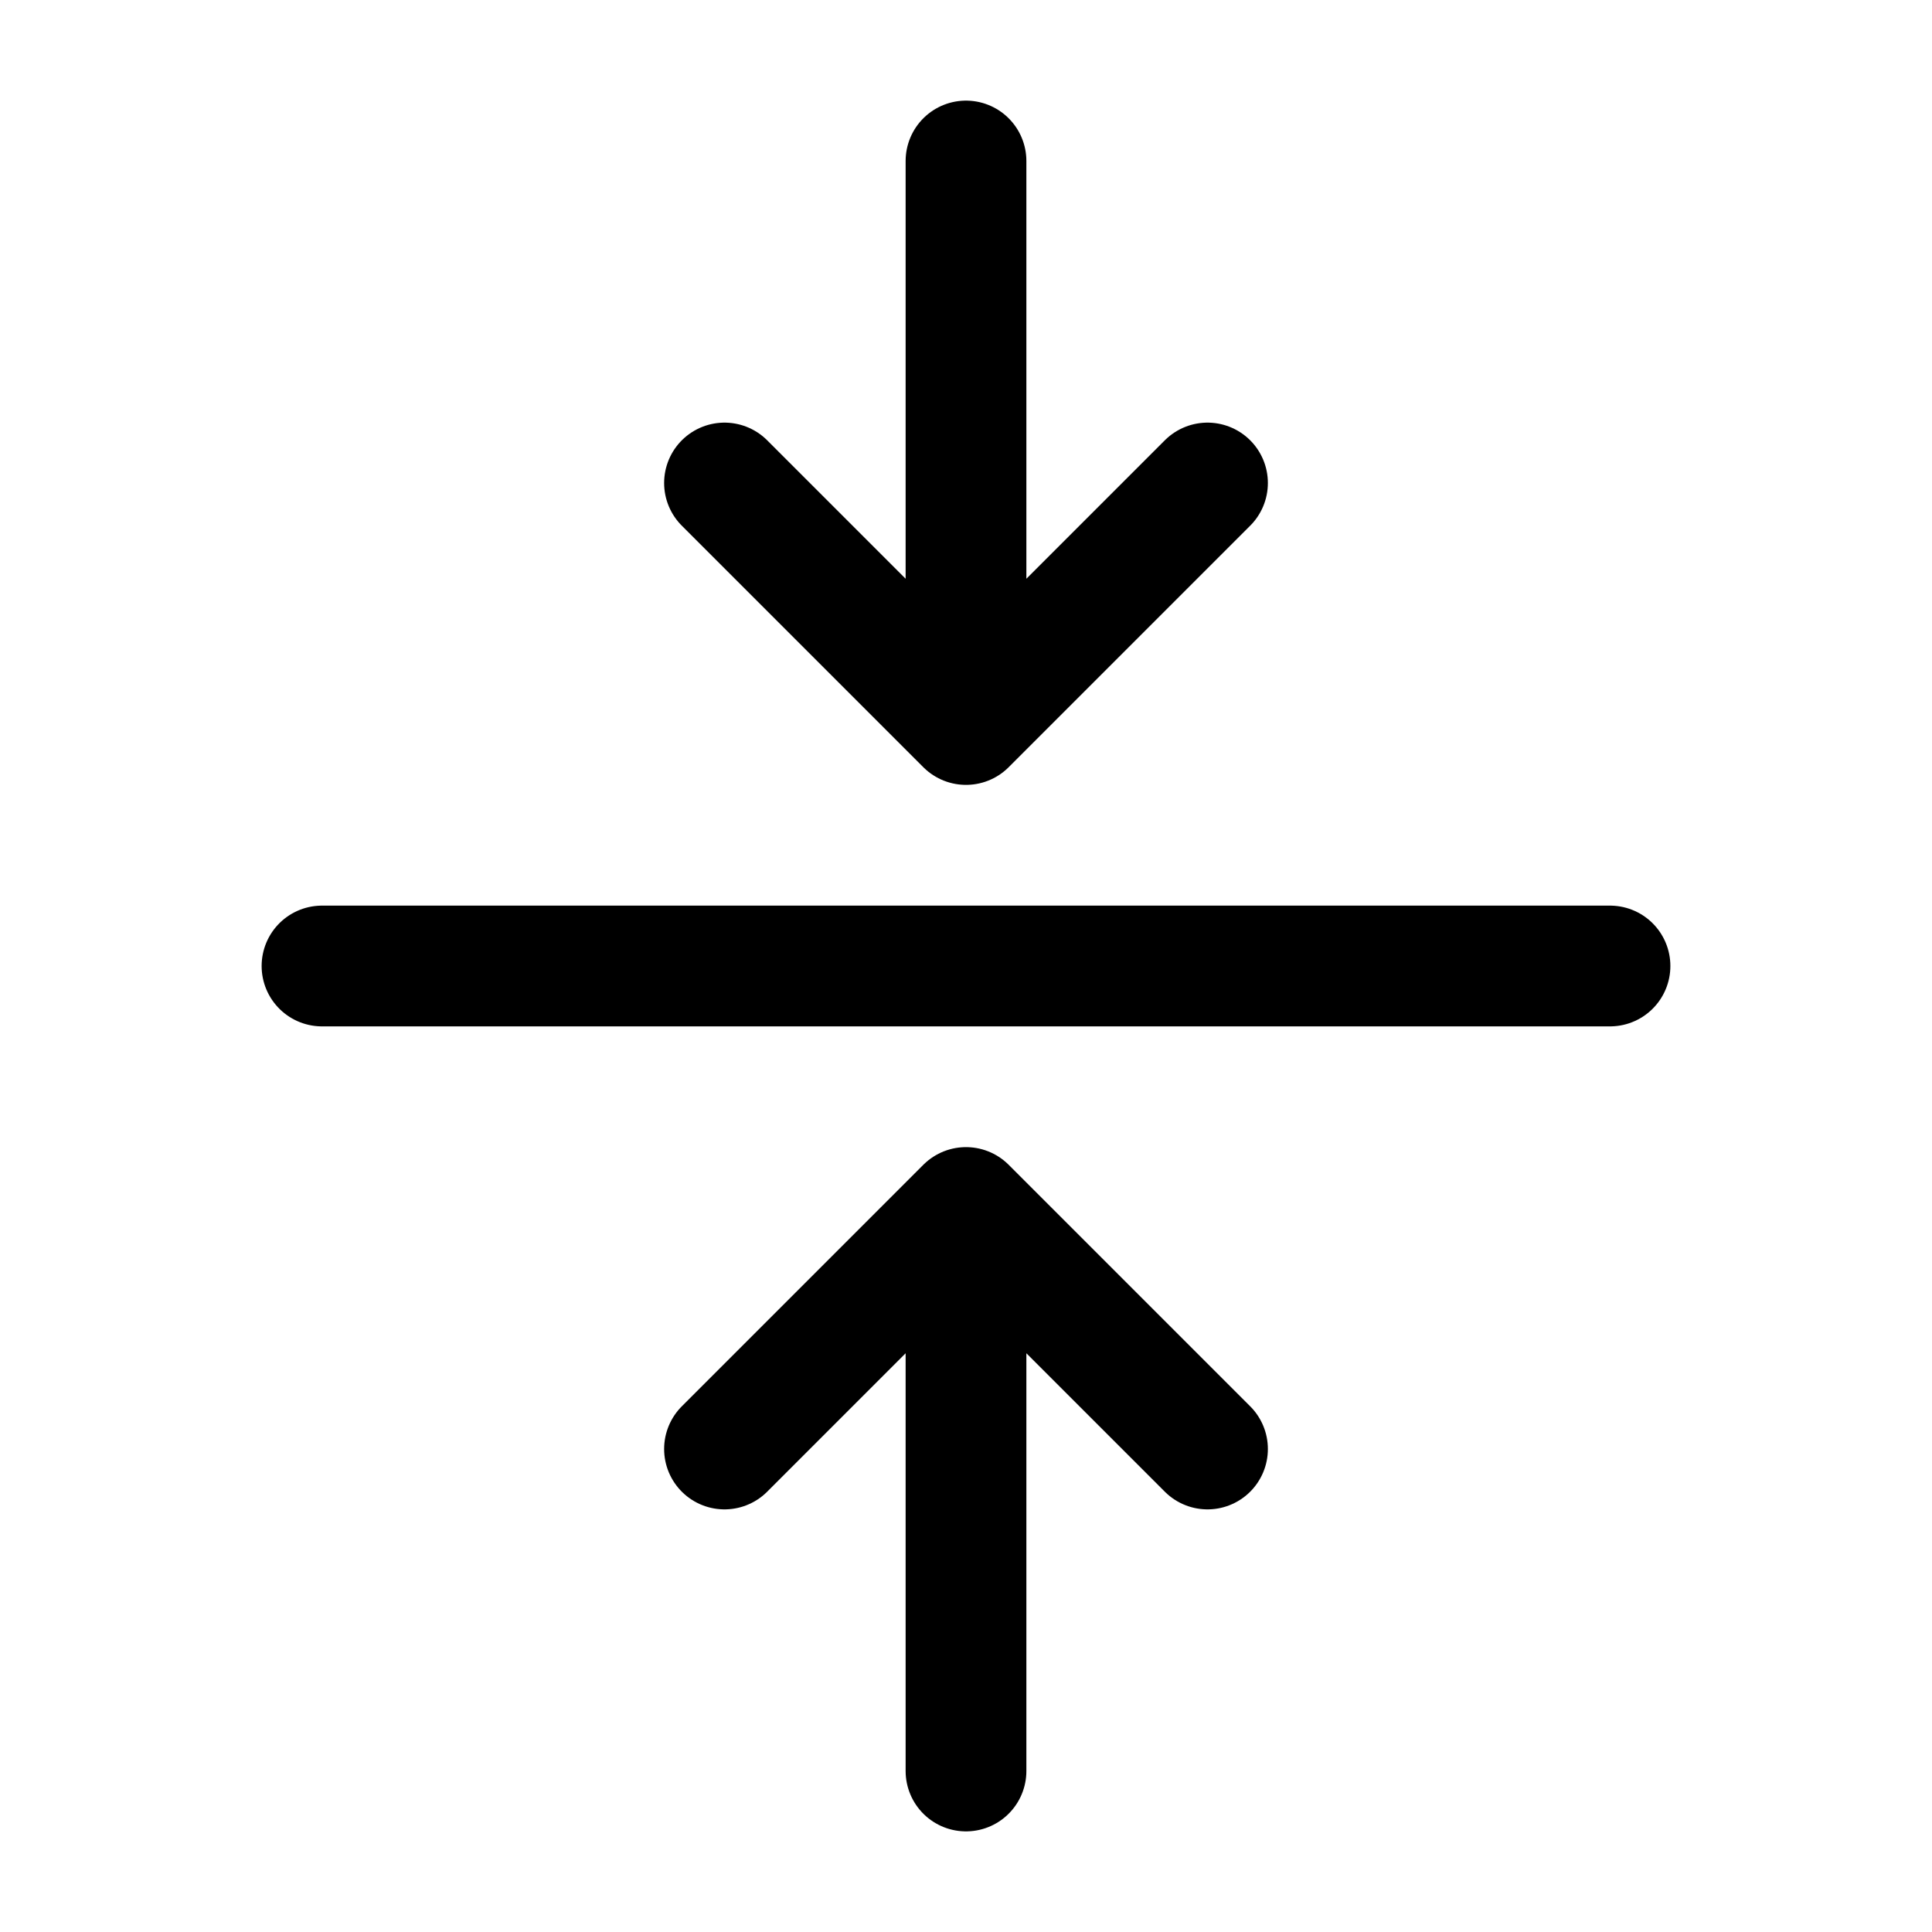
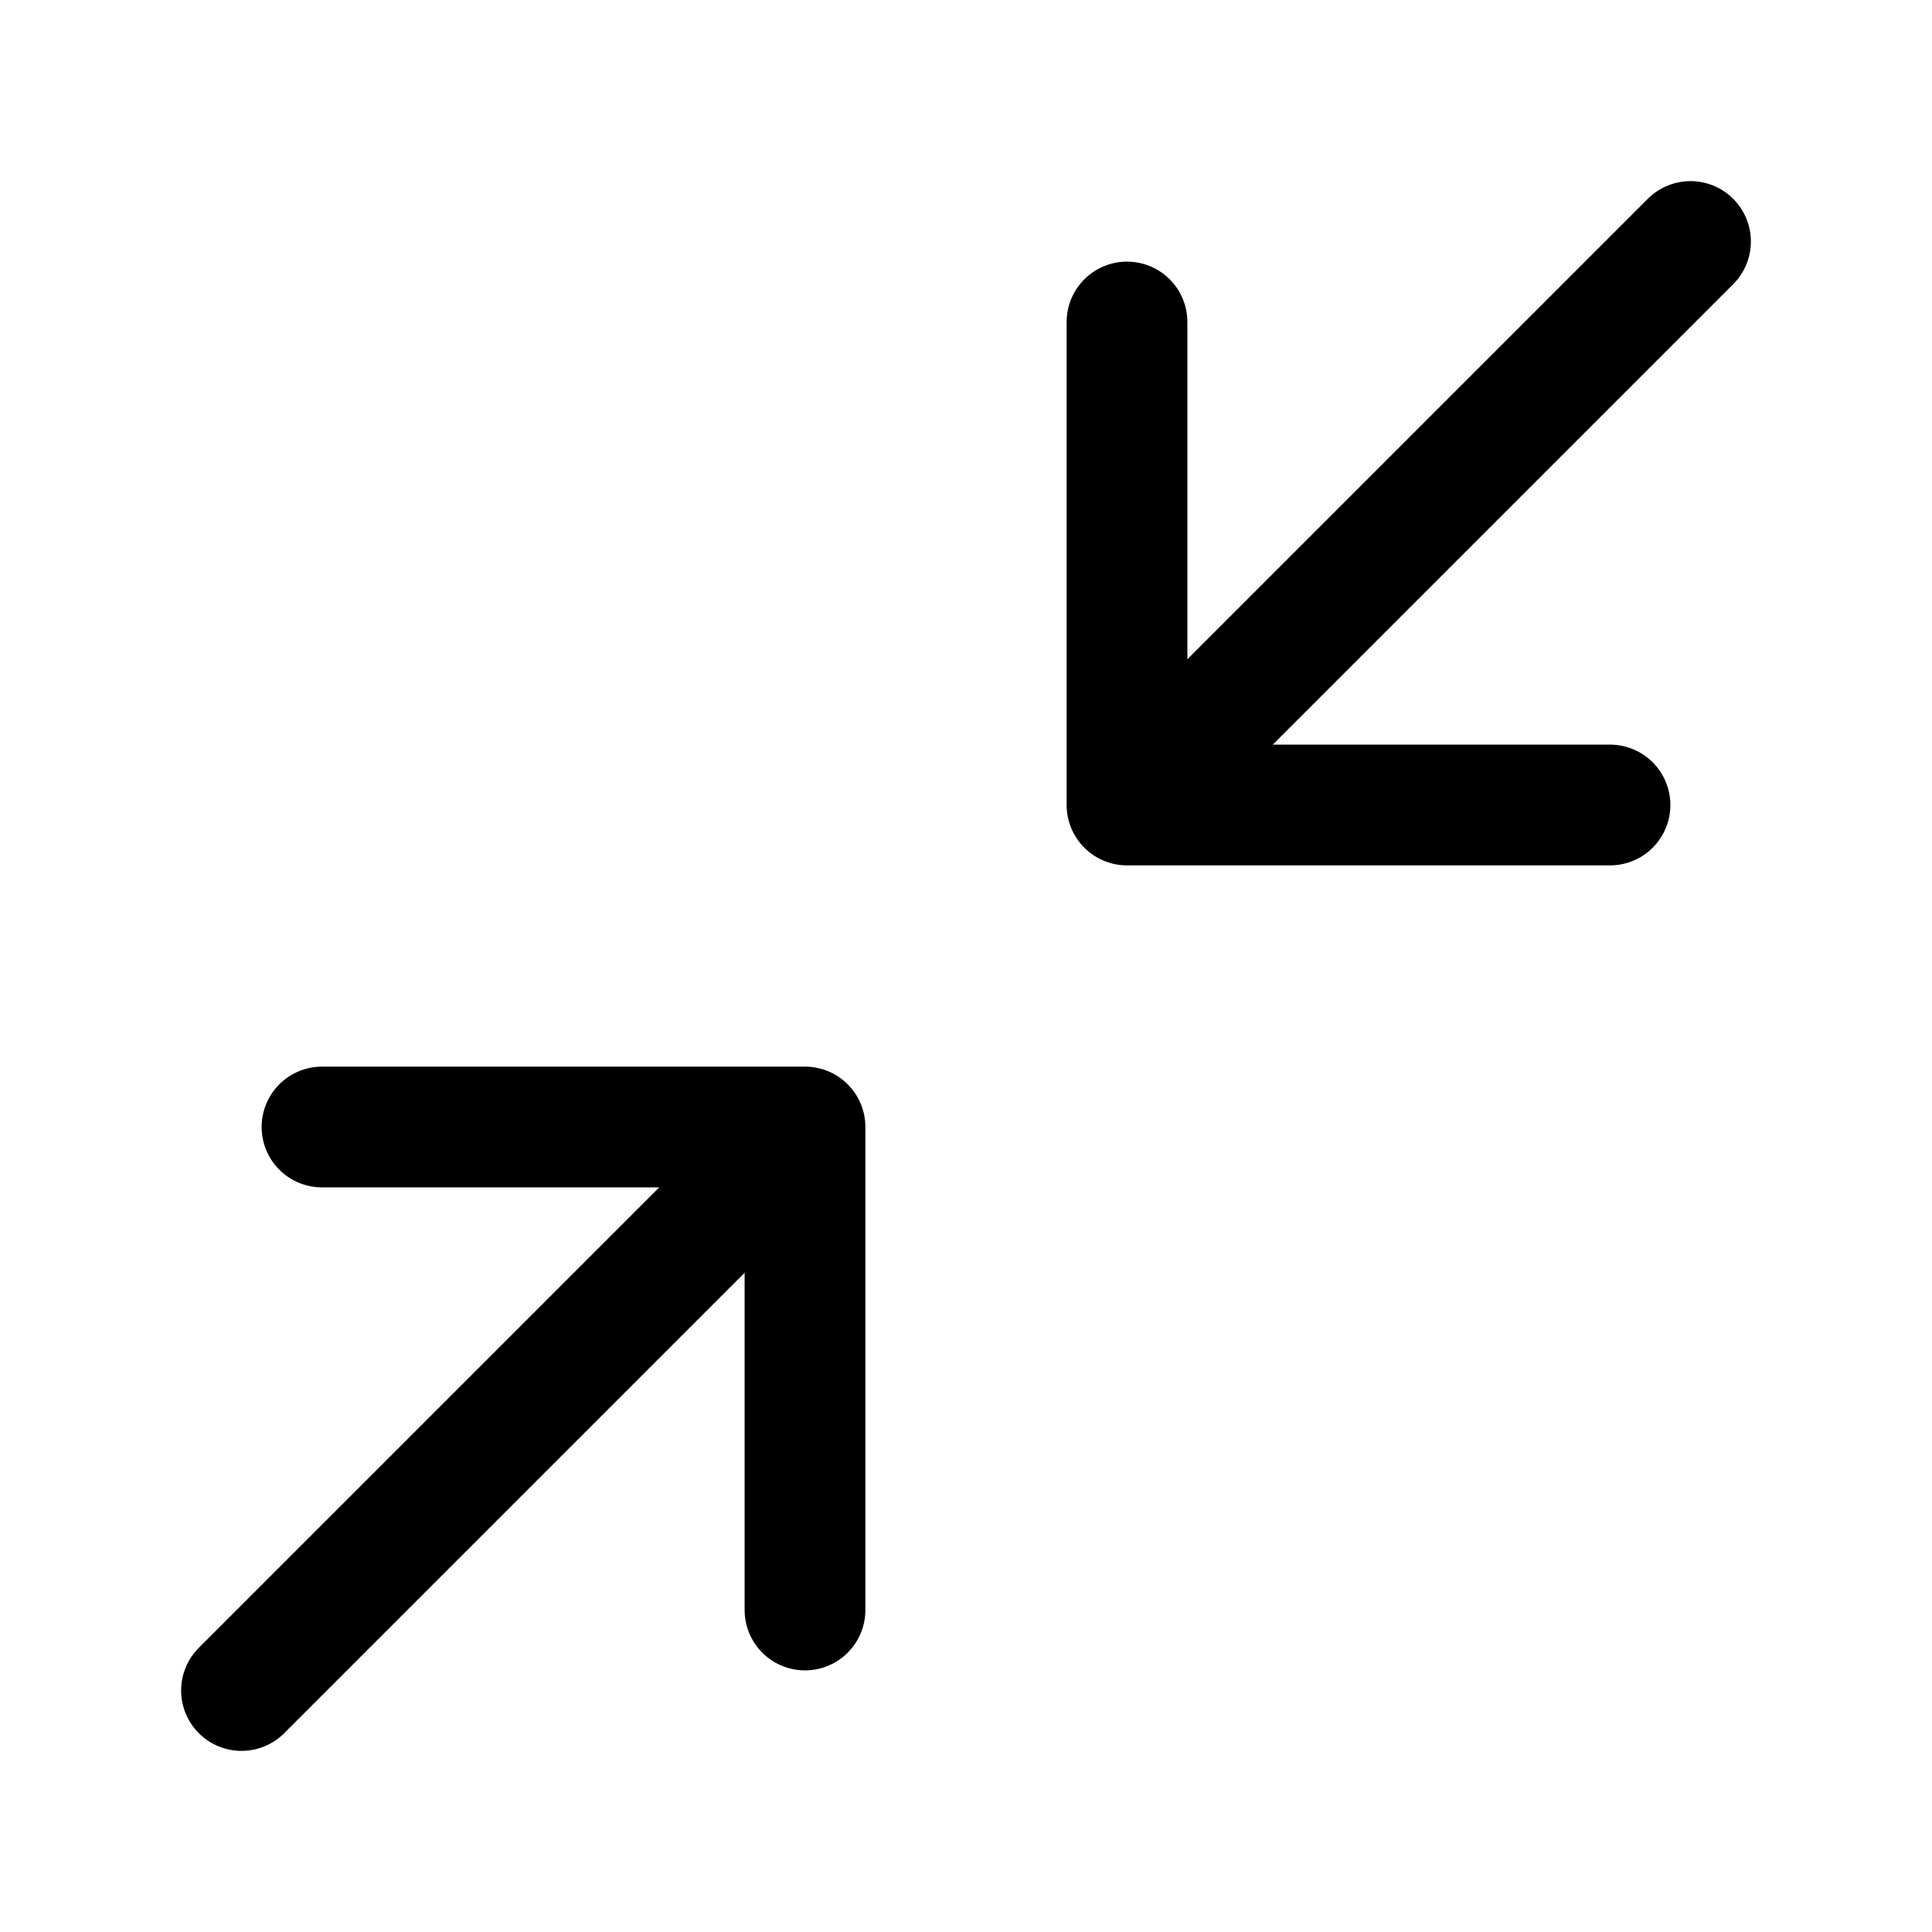
<svg xmlns="http://www.w3.org/2000/svg" viewBox="0 0 24 24" fill="none" stroke="#000" stroke-width="1.5" stroke-linecap="round" stroke-linejoin="round">
-   <path d="M12 2v7M9 6l3 3 3-3M12 22v-7M9 18l3-3 3 3M4 12h16" />
+   <path d="M21 3l-7 7M14 4v6h6M3 21l7-7M10 20v-6H4" />
</svg>
